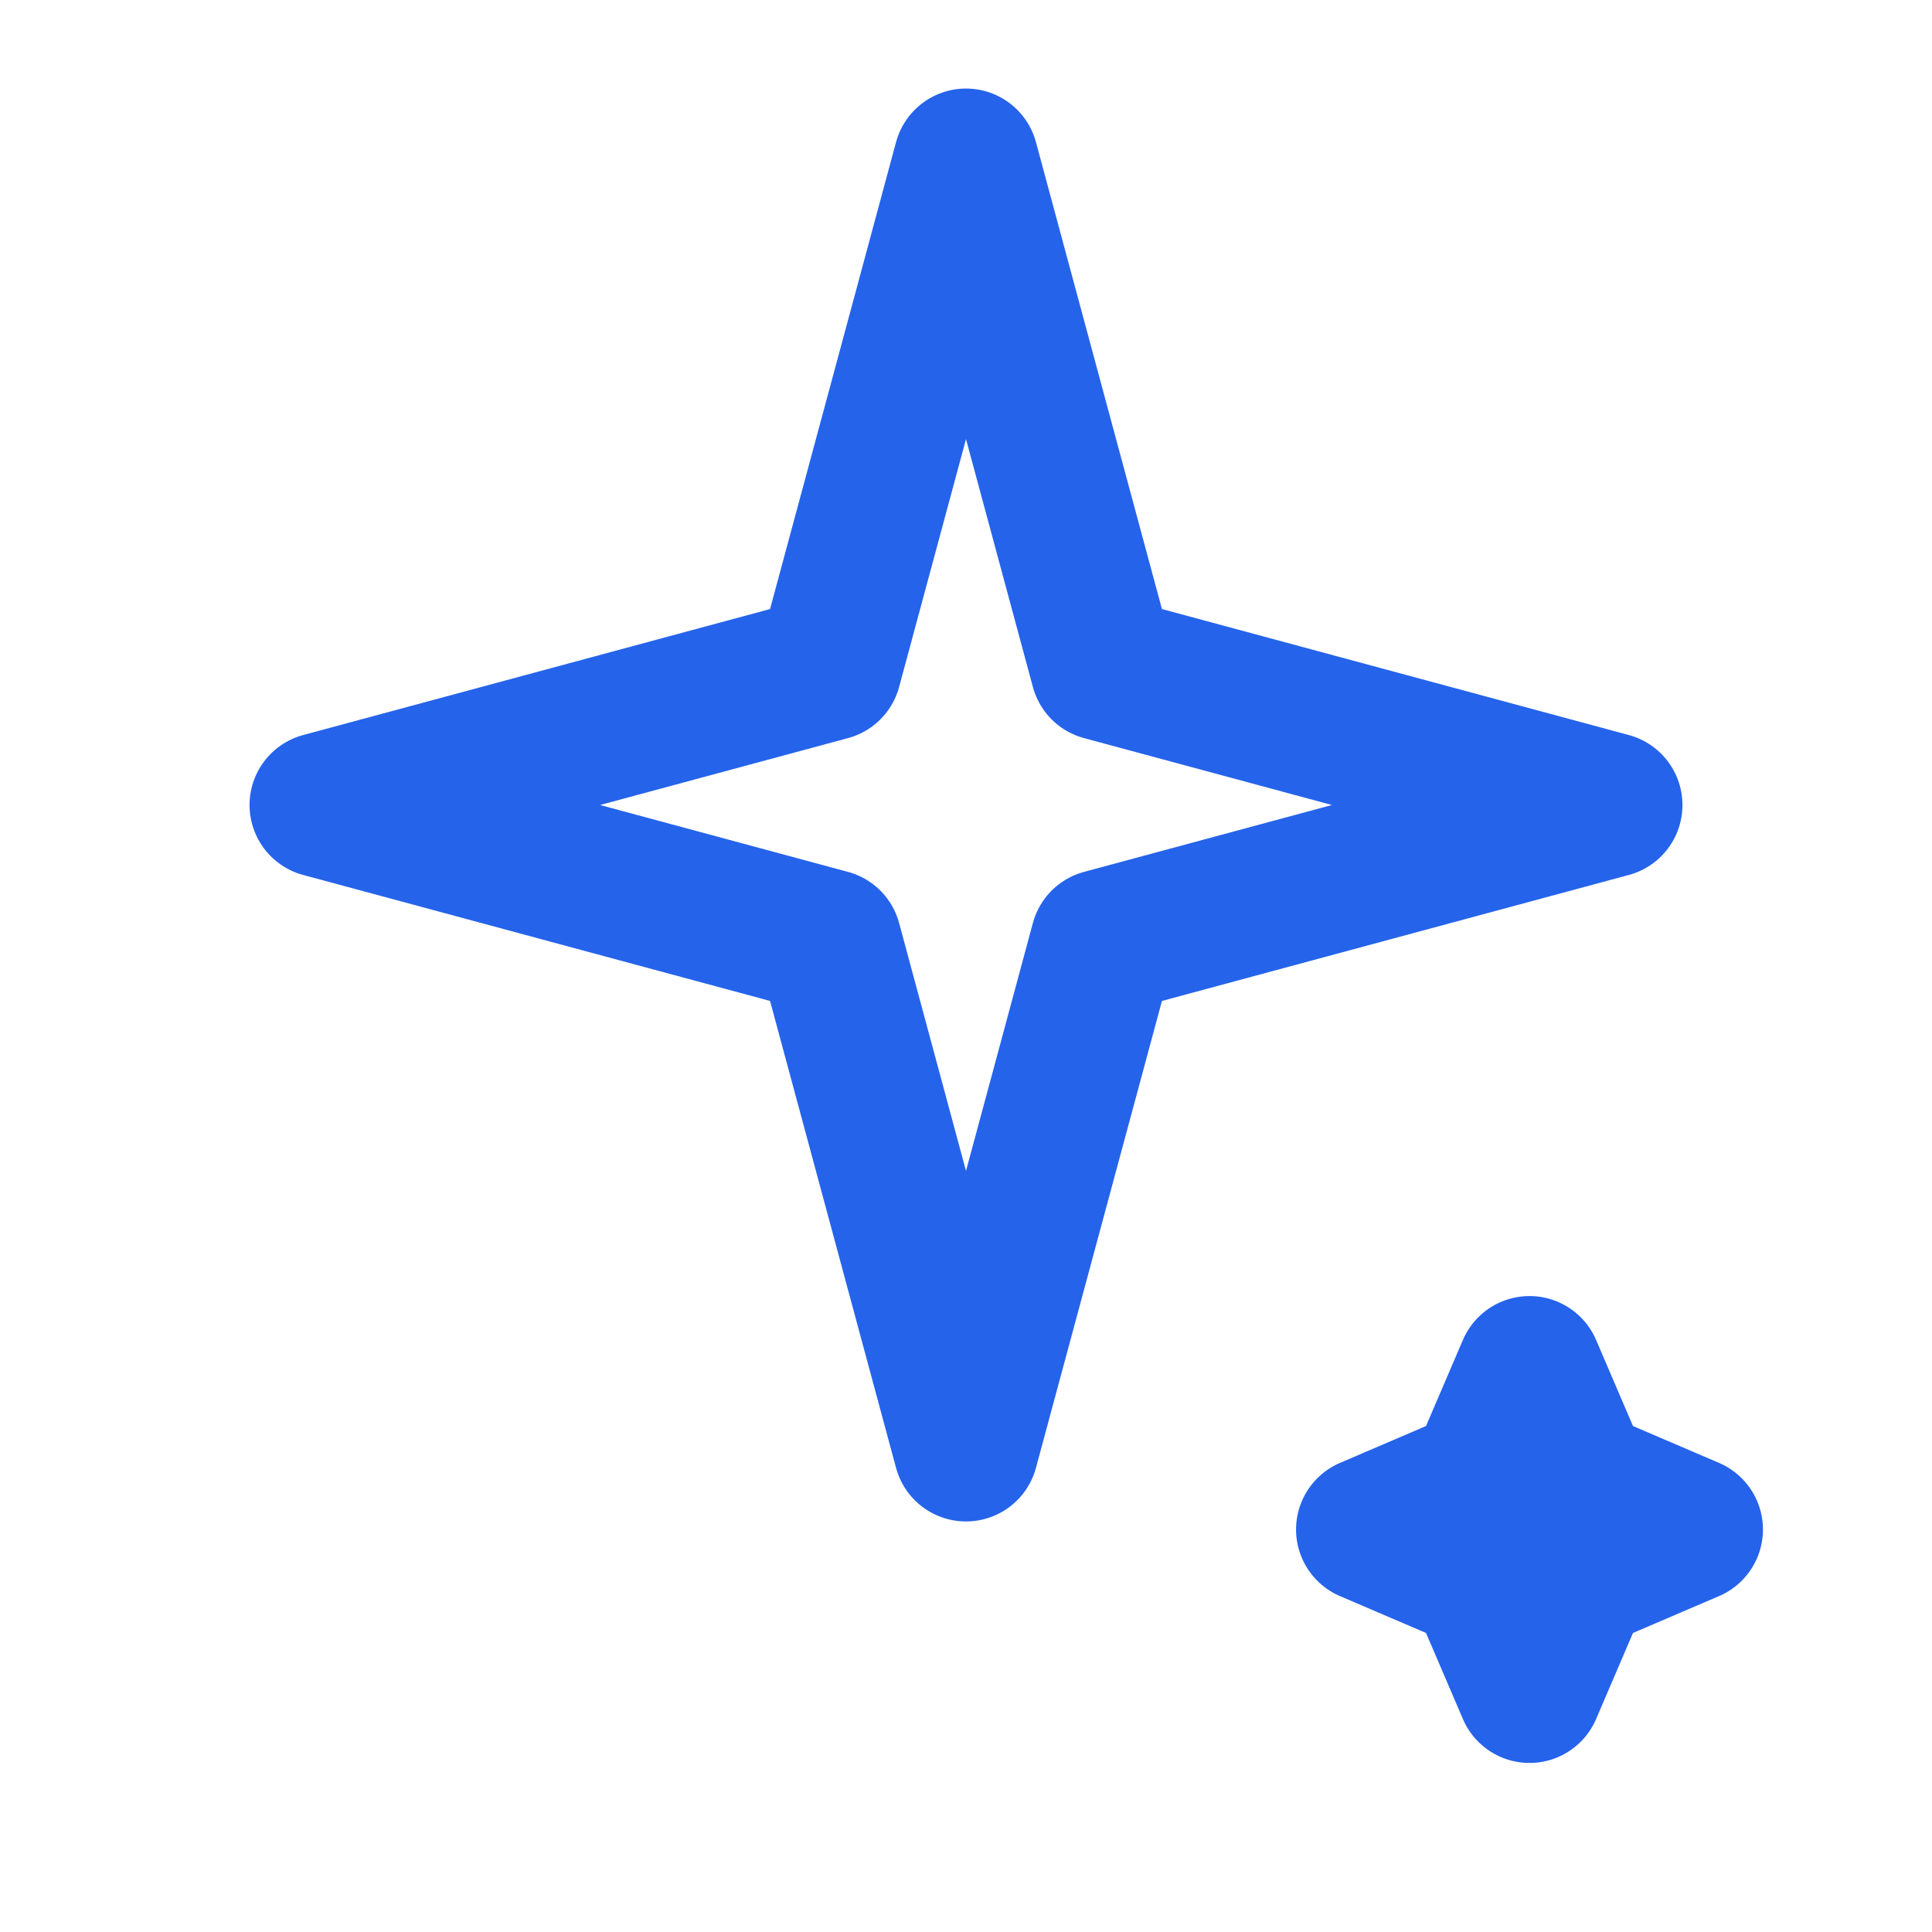
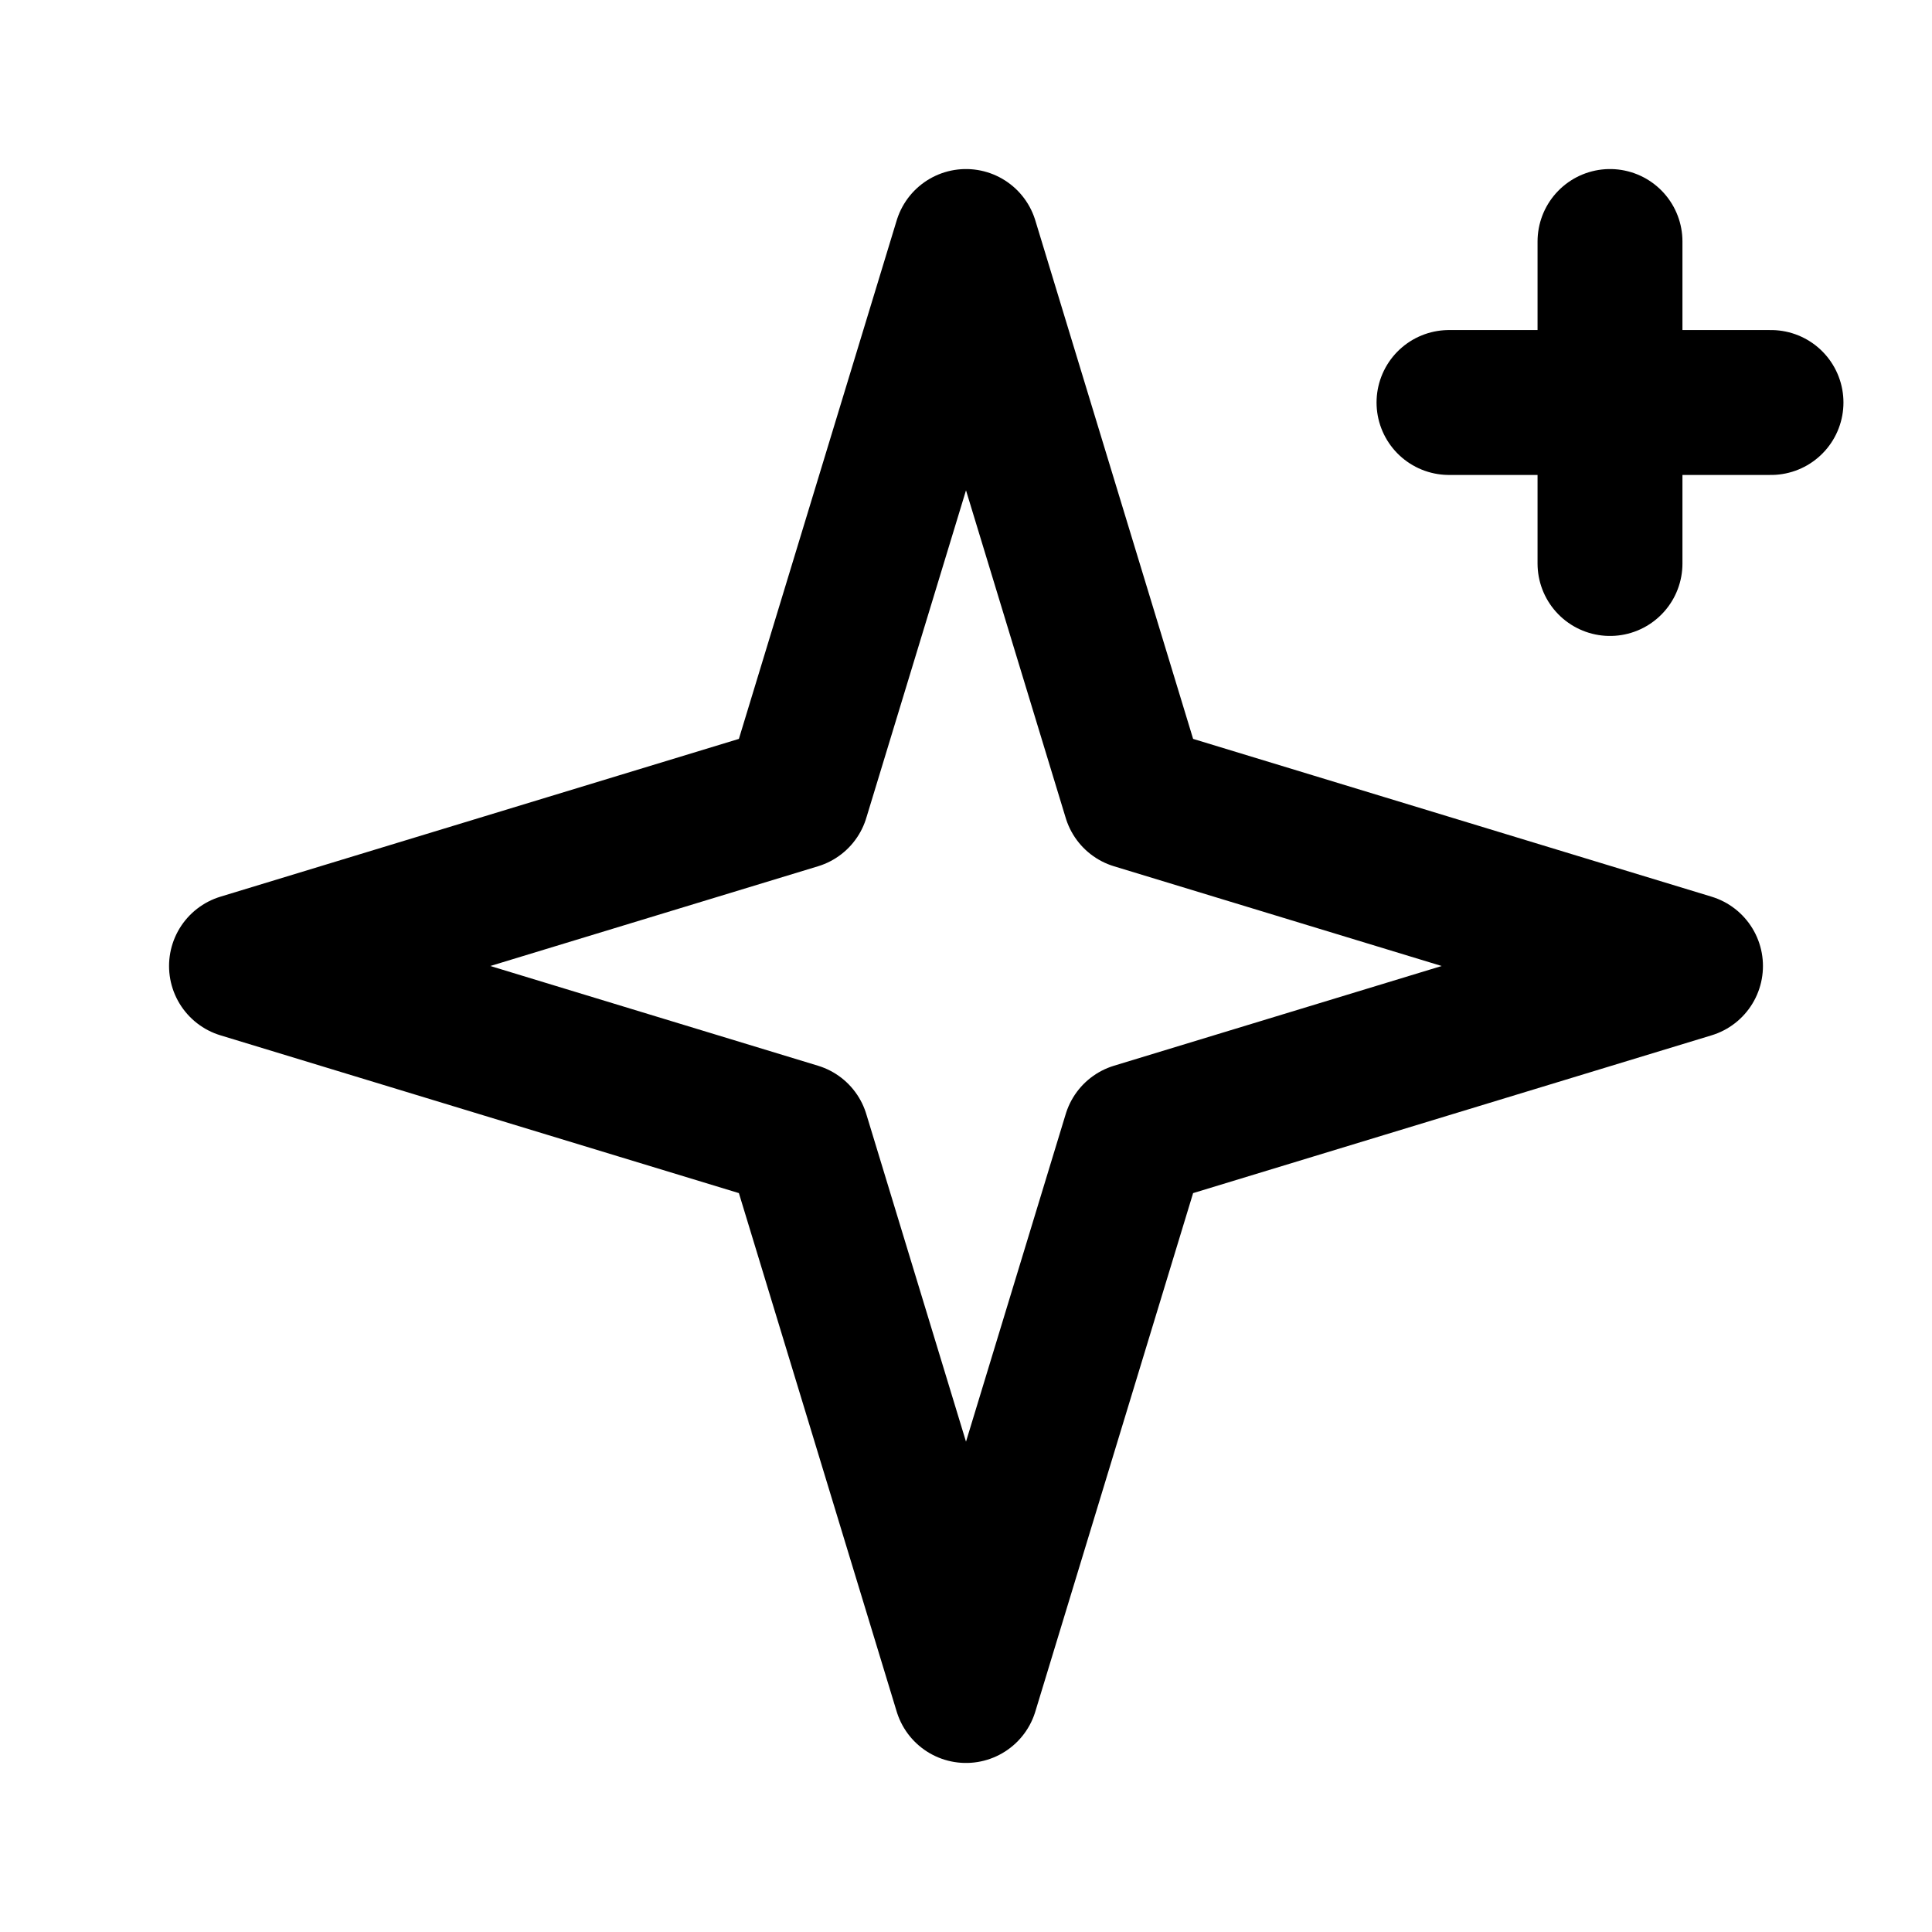
- <svg xmlns="http://www.w3.org/2000/svg" width="24" height="24" viewBox="0 0 24 24" fill="none" stroke="#2563EB" stroke-width="1.8" stroke-linecap="round" stroke-linejoin="round">
-   <path d="m12 2 1.7 6.3L20 10l-6.3 1.7L12 18l-1.7-6.3L4 10l6.3-1.7L12 2Z" />
-   <path d="m19 17 .6 1.4L21 19l-1.4.6L19 21l-.6-1.4L17 19l1.4-.6L19 17Z" />
+ <svg xmlns="http://www.w3.org/2000/svg" width="24" height="24" viewBox="0 0 24 24" fill="none" stroke="#000000" stroke-width="1.8" stroke-linecap="round" stroke-linejoin="round">
+   <path d="m12 3 2.1 6.9L21 12l-6.9 2.1L12 21l-2.1-6.9L3 12l6.9-2.1Z" />
+   <path d="M20 3v4M18 5h4" />
</svg>
